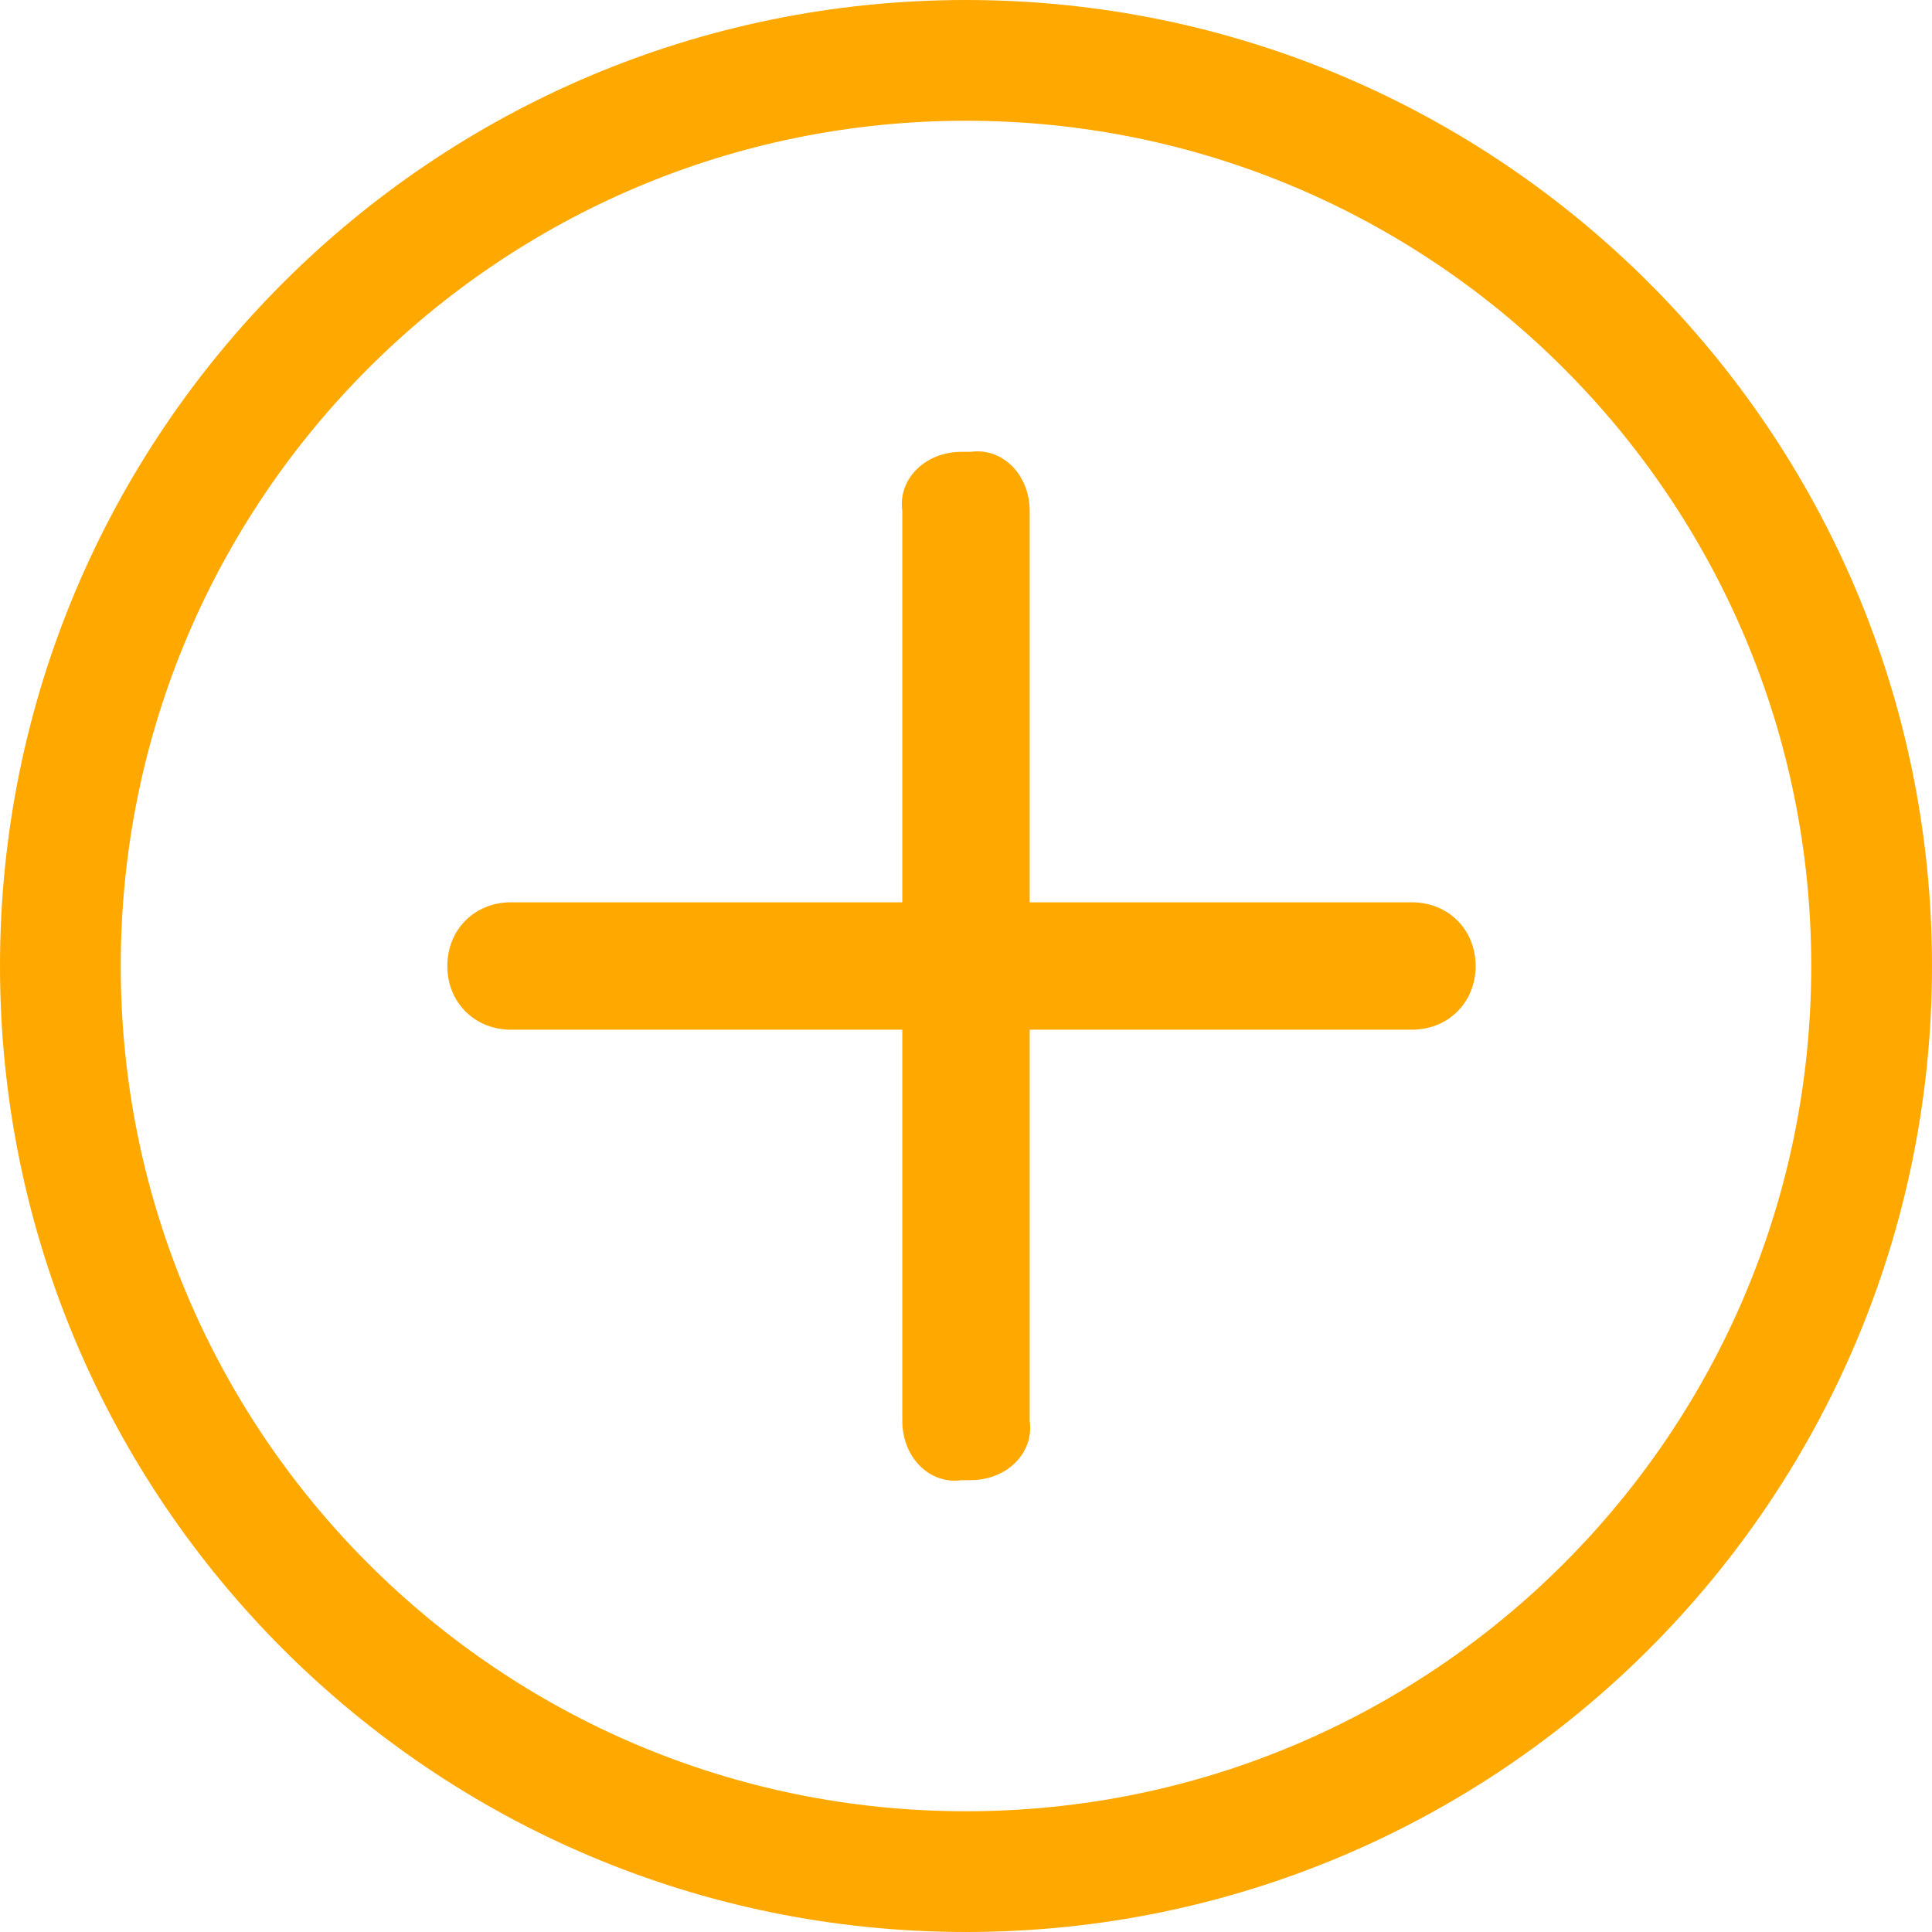
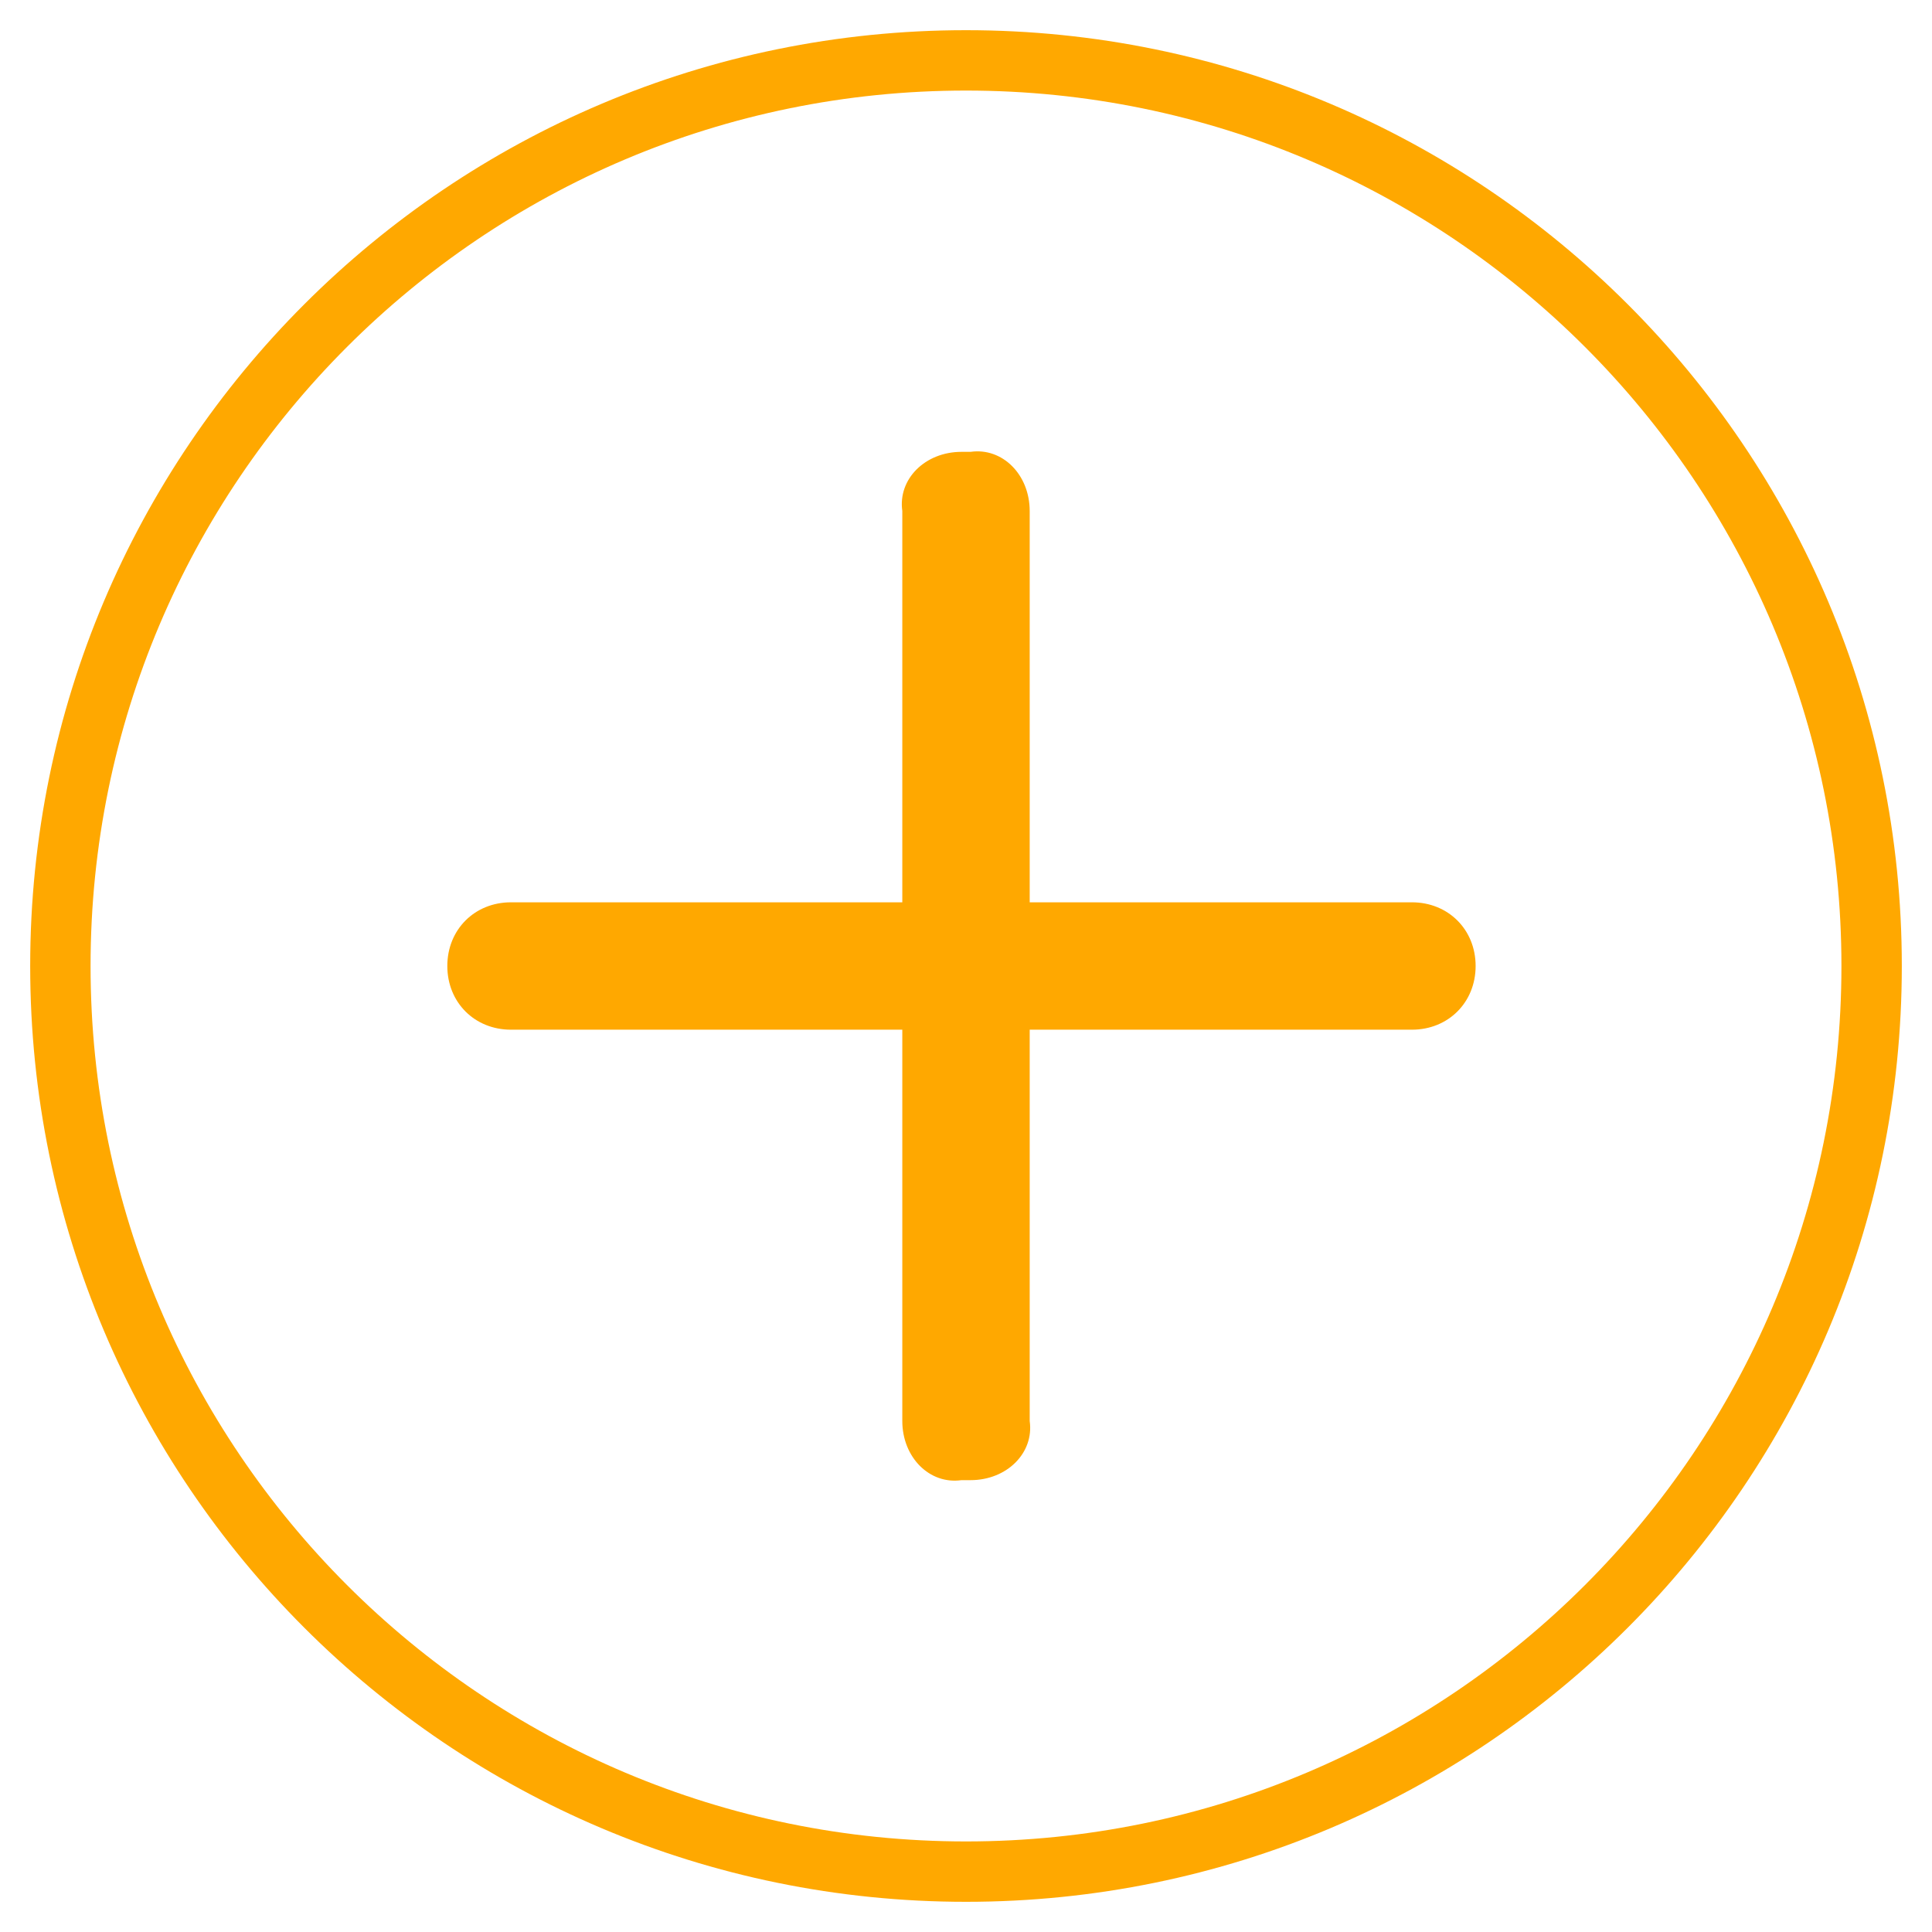
<svg xmlns="http://www.w3.org/2000/svg" width="32" height="32" viewBox="0 0 32 32" fill="none">
  <path d="M14.945 8.464L14.945 14.945L8.464 14.945C7.861 14.945 7.409 15.397 7.409 16C7.409 16.603 7.861 17.055 8.464 17.055L14.945 17.055L14.945 23.536C14.945 24.139 15.397 24.591 15.925 24.516L16.075 24.516C16.678 24.516 17.13 24.064 17.055 23.536L17.055 17.055L23.385 17.055C23.988 17.055 24.441 16.603 24.441 16C24.441 15.397 23.988 14.945 23.385 14.945L17.055 14.945L17.055 8.464C17.055 7.861 16.603 7.409 16.075 7.484L15.925 7.484C15.322 7.484 14.87 7.936 14.945 8.464Z" fill="#FFA800" />
-   <circle cx="16" cy="16" r="15" stroke="#FFA800" stroke-width="2" />
+   <circle cx="16" cy="16" r="15" stroke="#FFA800" strokeWidth="2" />
</svg>
